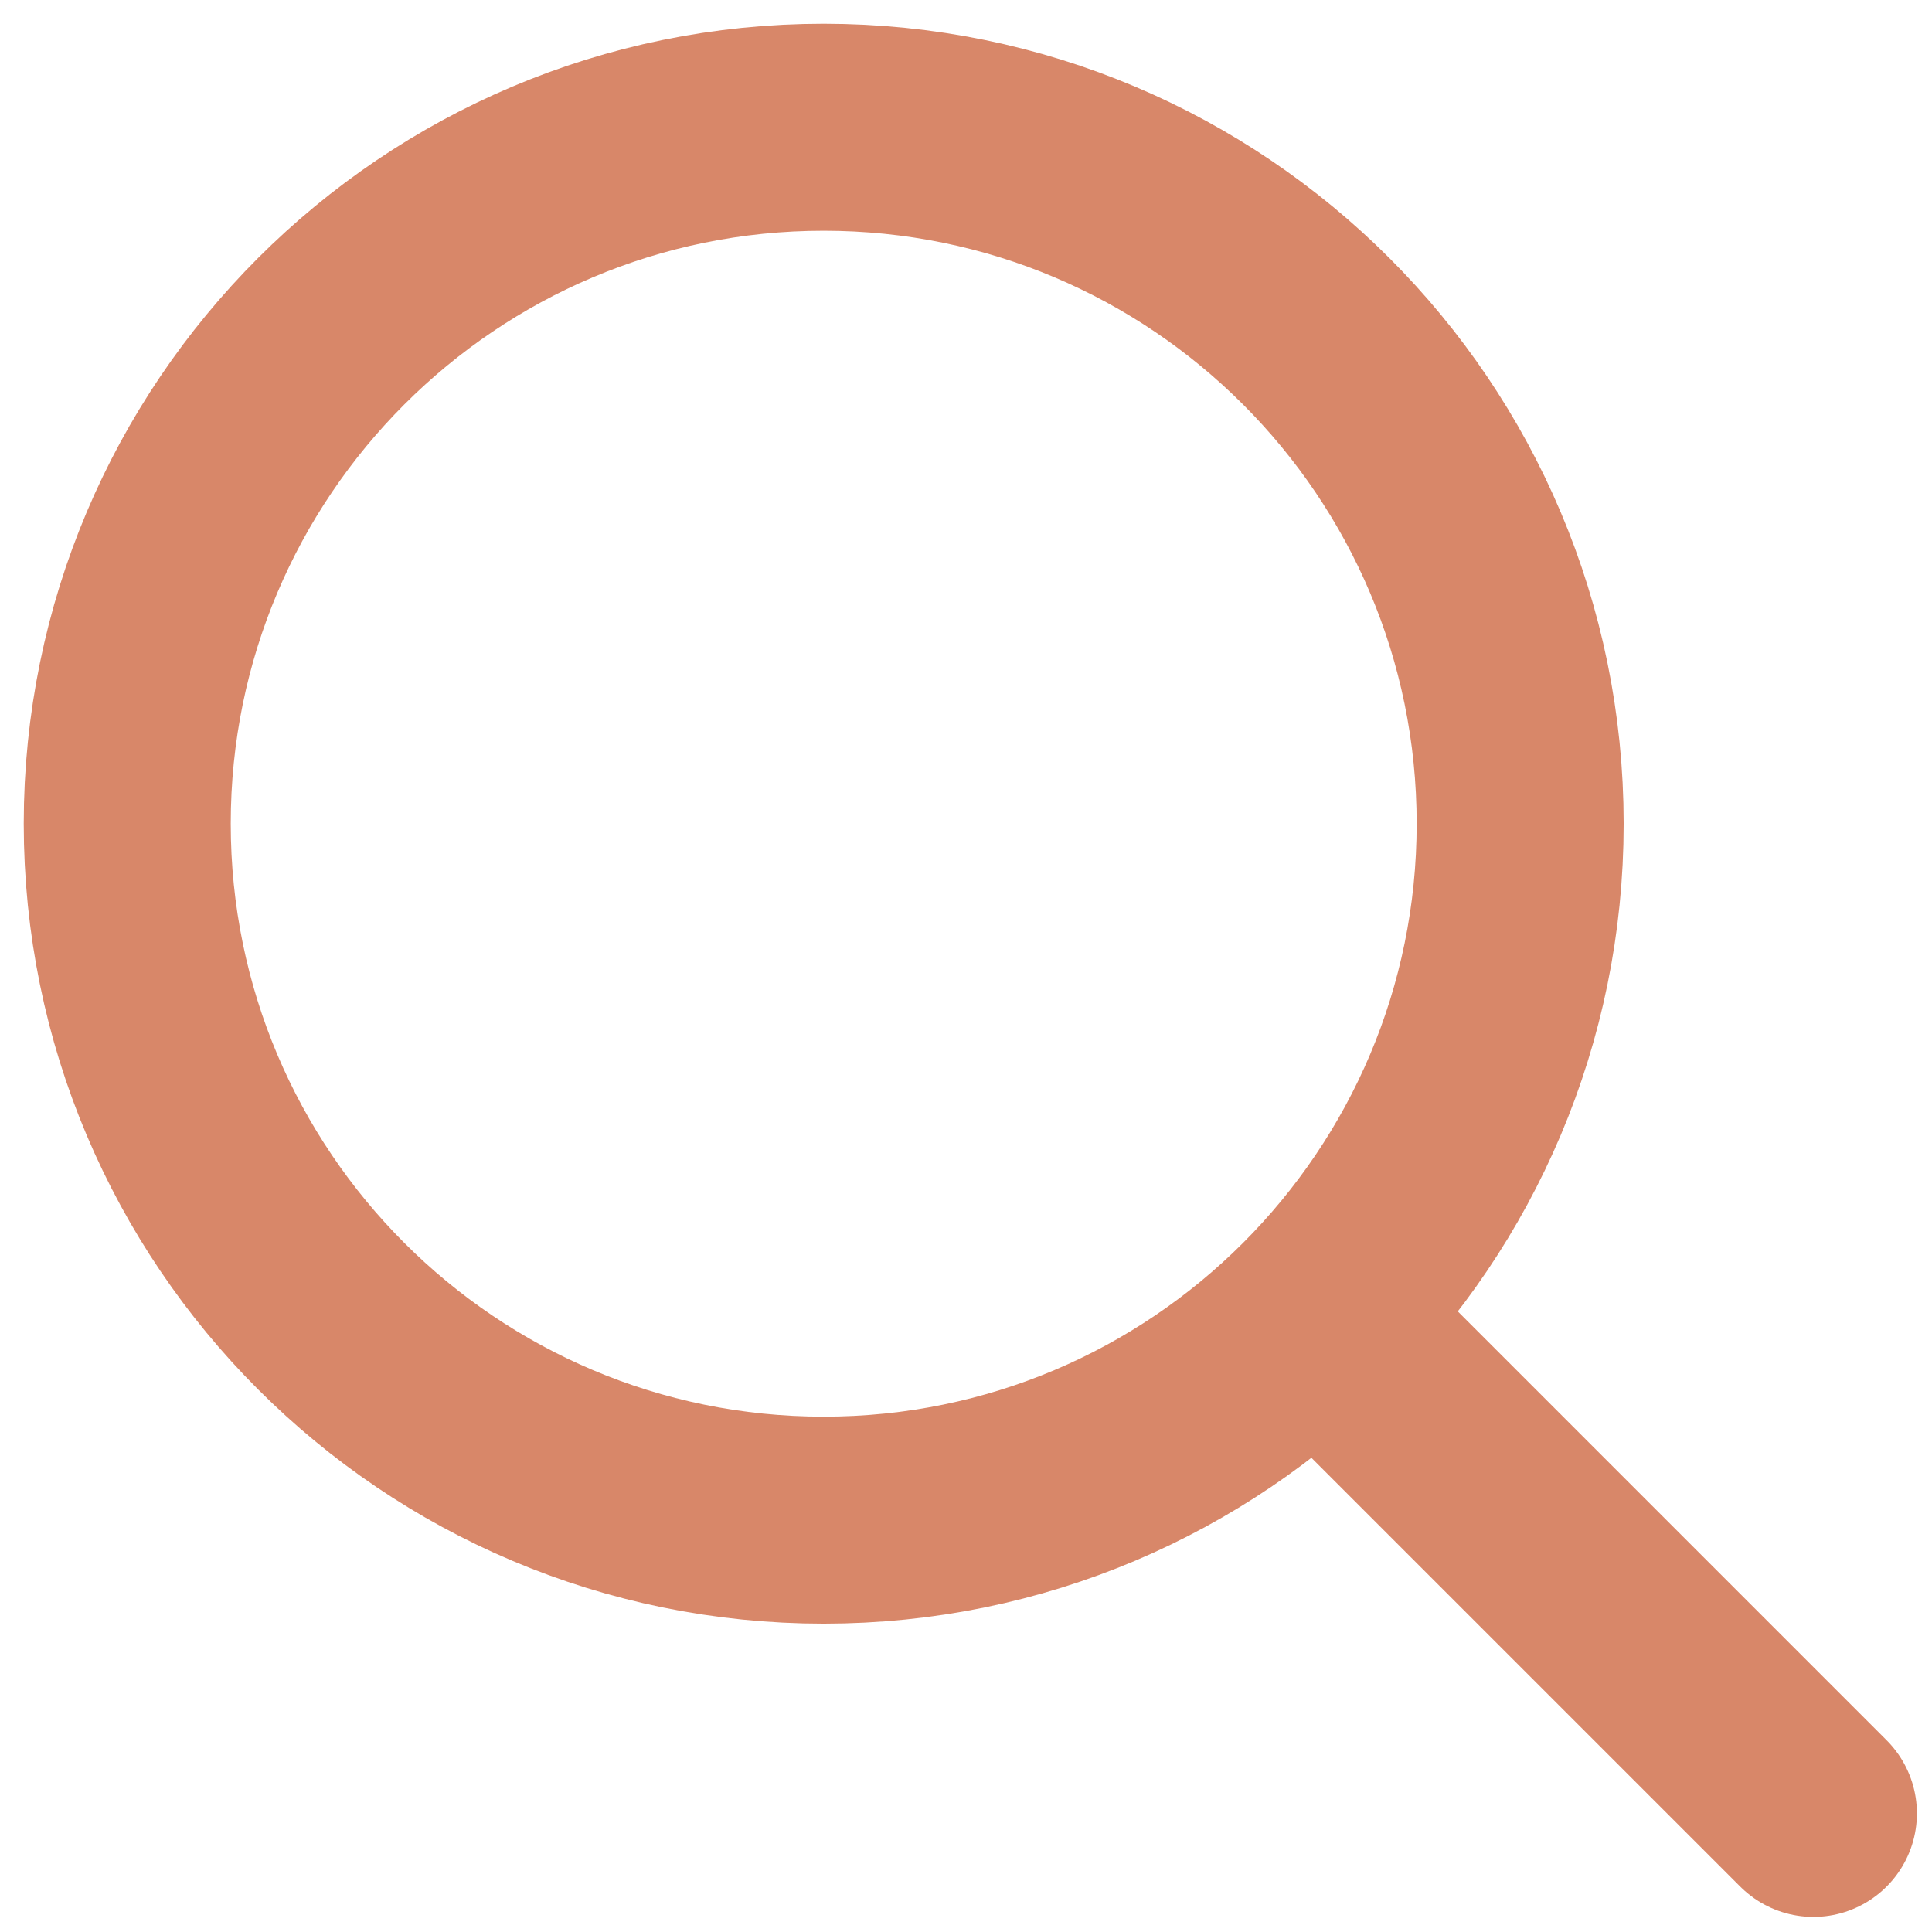
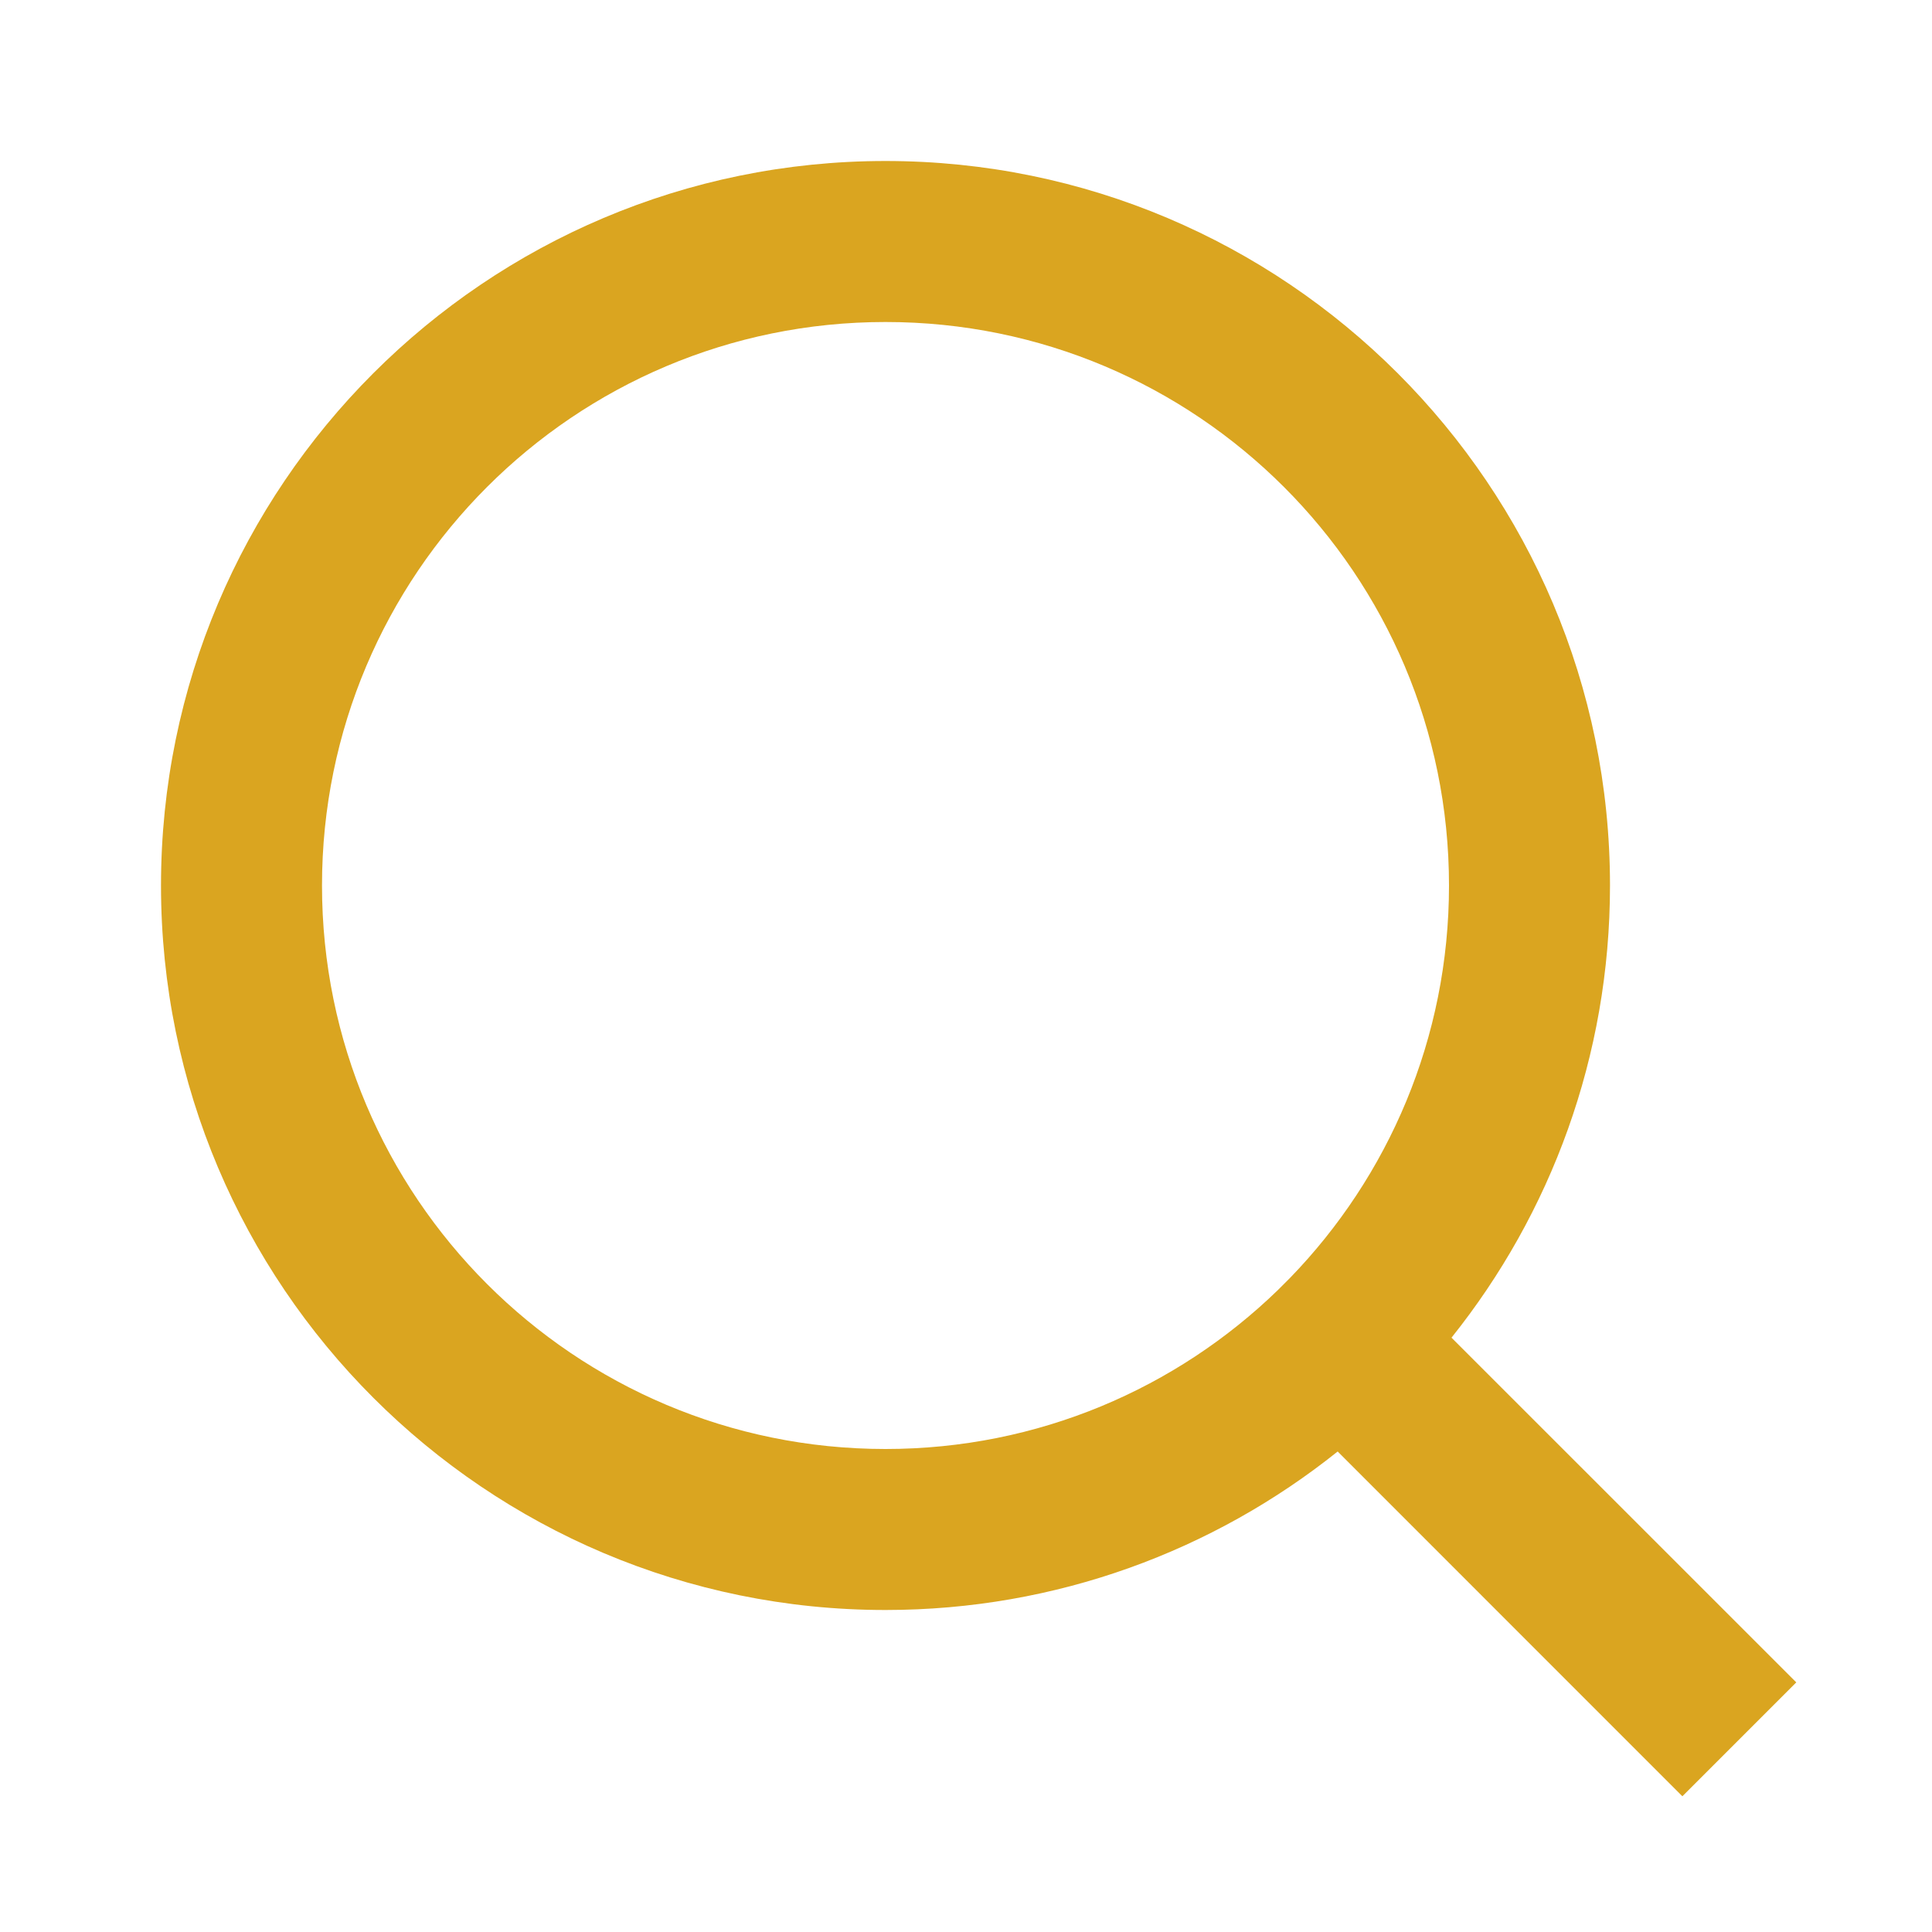
- <svg xmlns="http://www.w3.org/2000/svg" width="42" height="42" viewBox="0 0 42 42" fill="none">
-   <path d="M29.859 29.859L39.422 39.422" stroke="#D88769" stroke-width="4.5" stroke-linecap="round" stroke-linejoin="round" />
-   <path d="M17.906 33.047C26.268 33.047 33.047 26.268 33.047 17.906C33.047 9.544 26.268 2.766 17.906 2.766C9.544 2.766 2.766 9.544 2.766 17.906C2.766 26.268 9.544 33.047 17.906 33.047Z" stroke="#D88769" stroke-width="4.5" stroke-linecap="round" stroke-linejoin="round" />
+ <svg xmlns="http://www.w3.org/2000/svg" viewBox="0 0 24 24">
+   <path d="M18.031 16.617L22.314 20.899L20.899 22.314L16.617 18.031C15.077 19.263 13.124 20 11 20C6.032 20 2 15.968 2 11C2 6.032 6.032 2 11 2C15.968 2 20 6.032 20 11C20 13.124 19.263 15.077 18.031 16.617ZM16.025 15.875C17.247 14.615 18 12.896 18 11C18 7.133 14.867 4 11 4C7.133 4 4 7.133 4 11C4 14.867 7.133 18 11 18C12.896 18 14.615 17.247 15.875 16.025L16.025 15.875Z" fill="rgba(218,165,32,1)" />
</svg>
